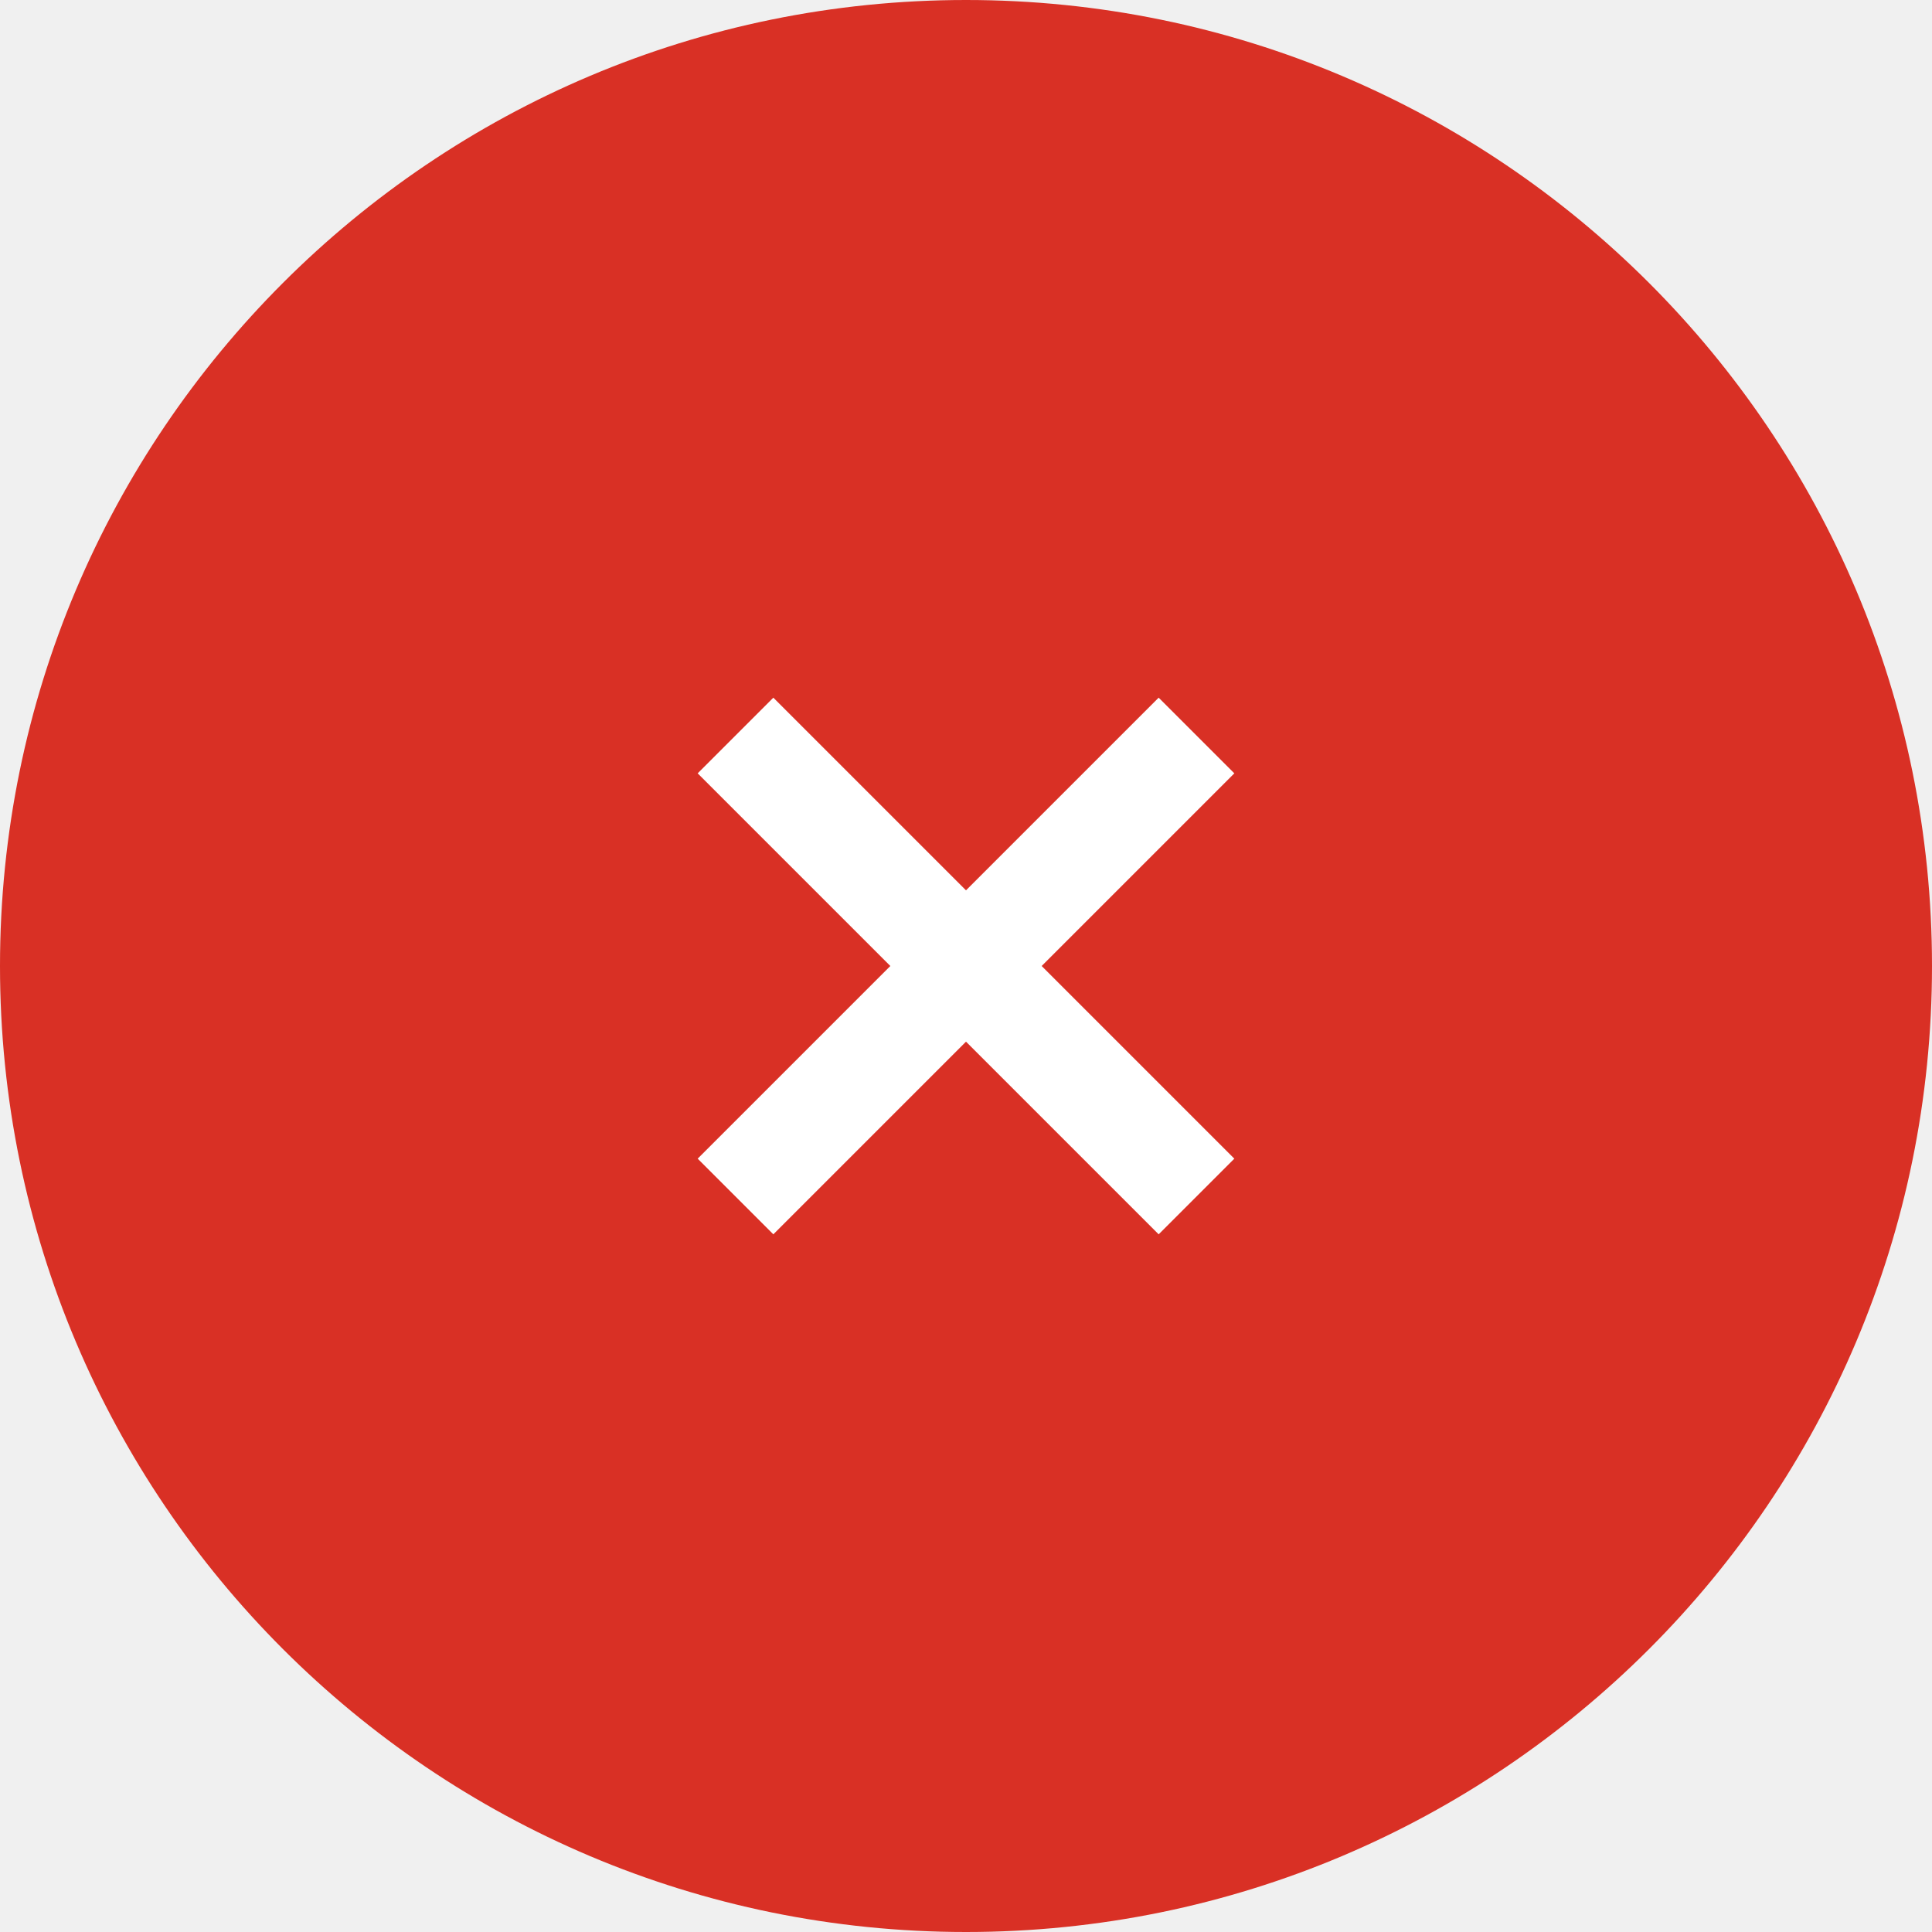
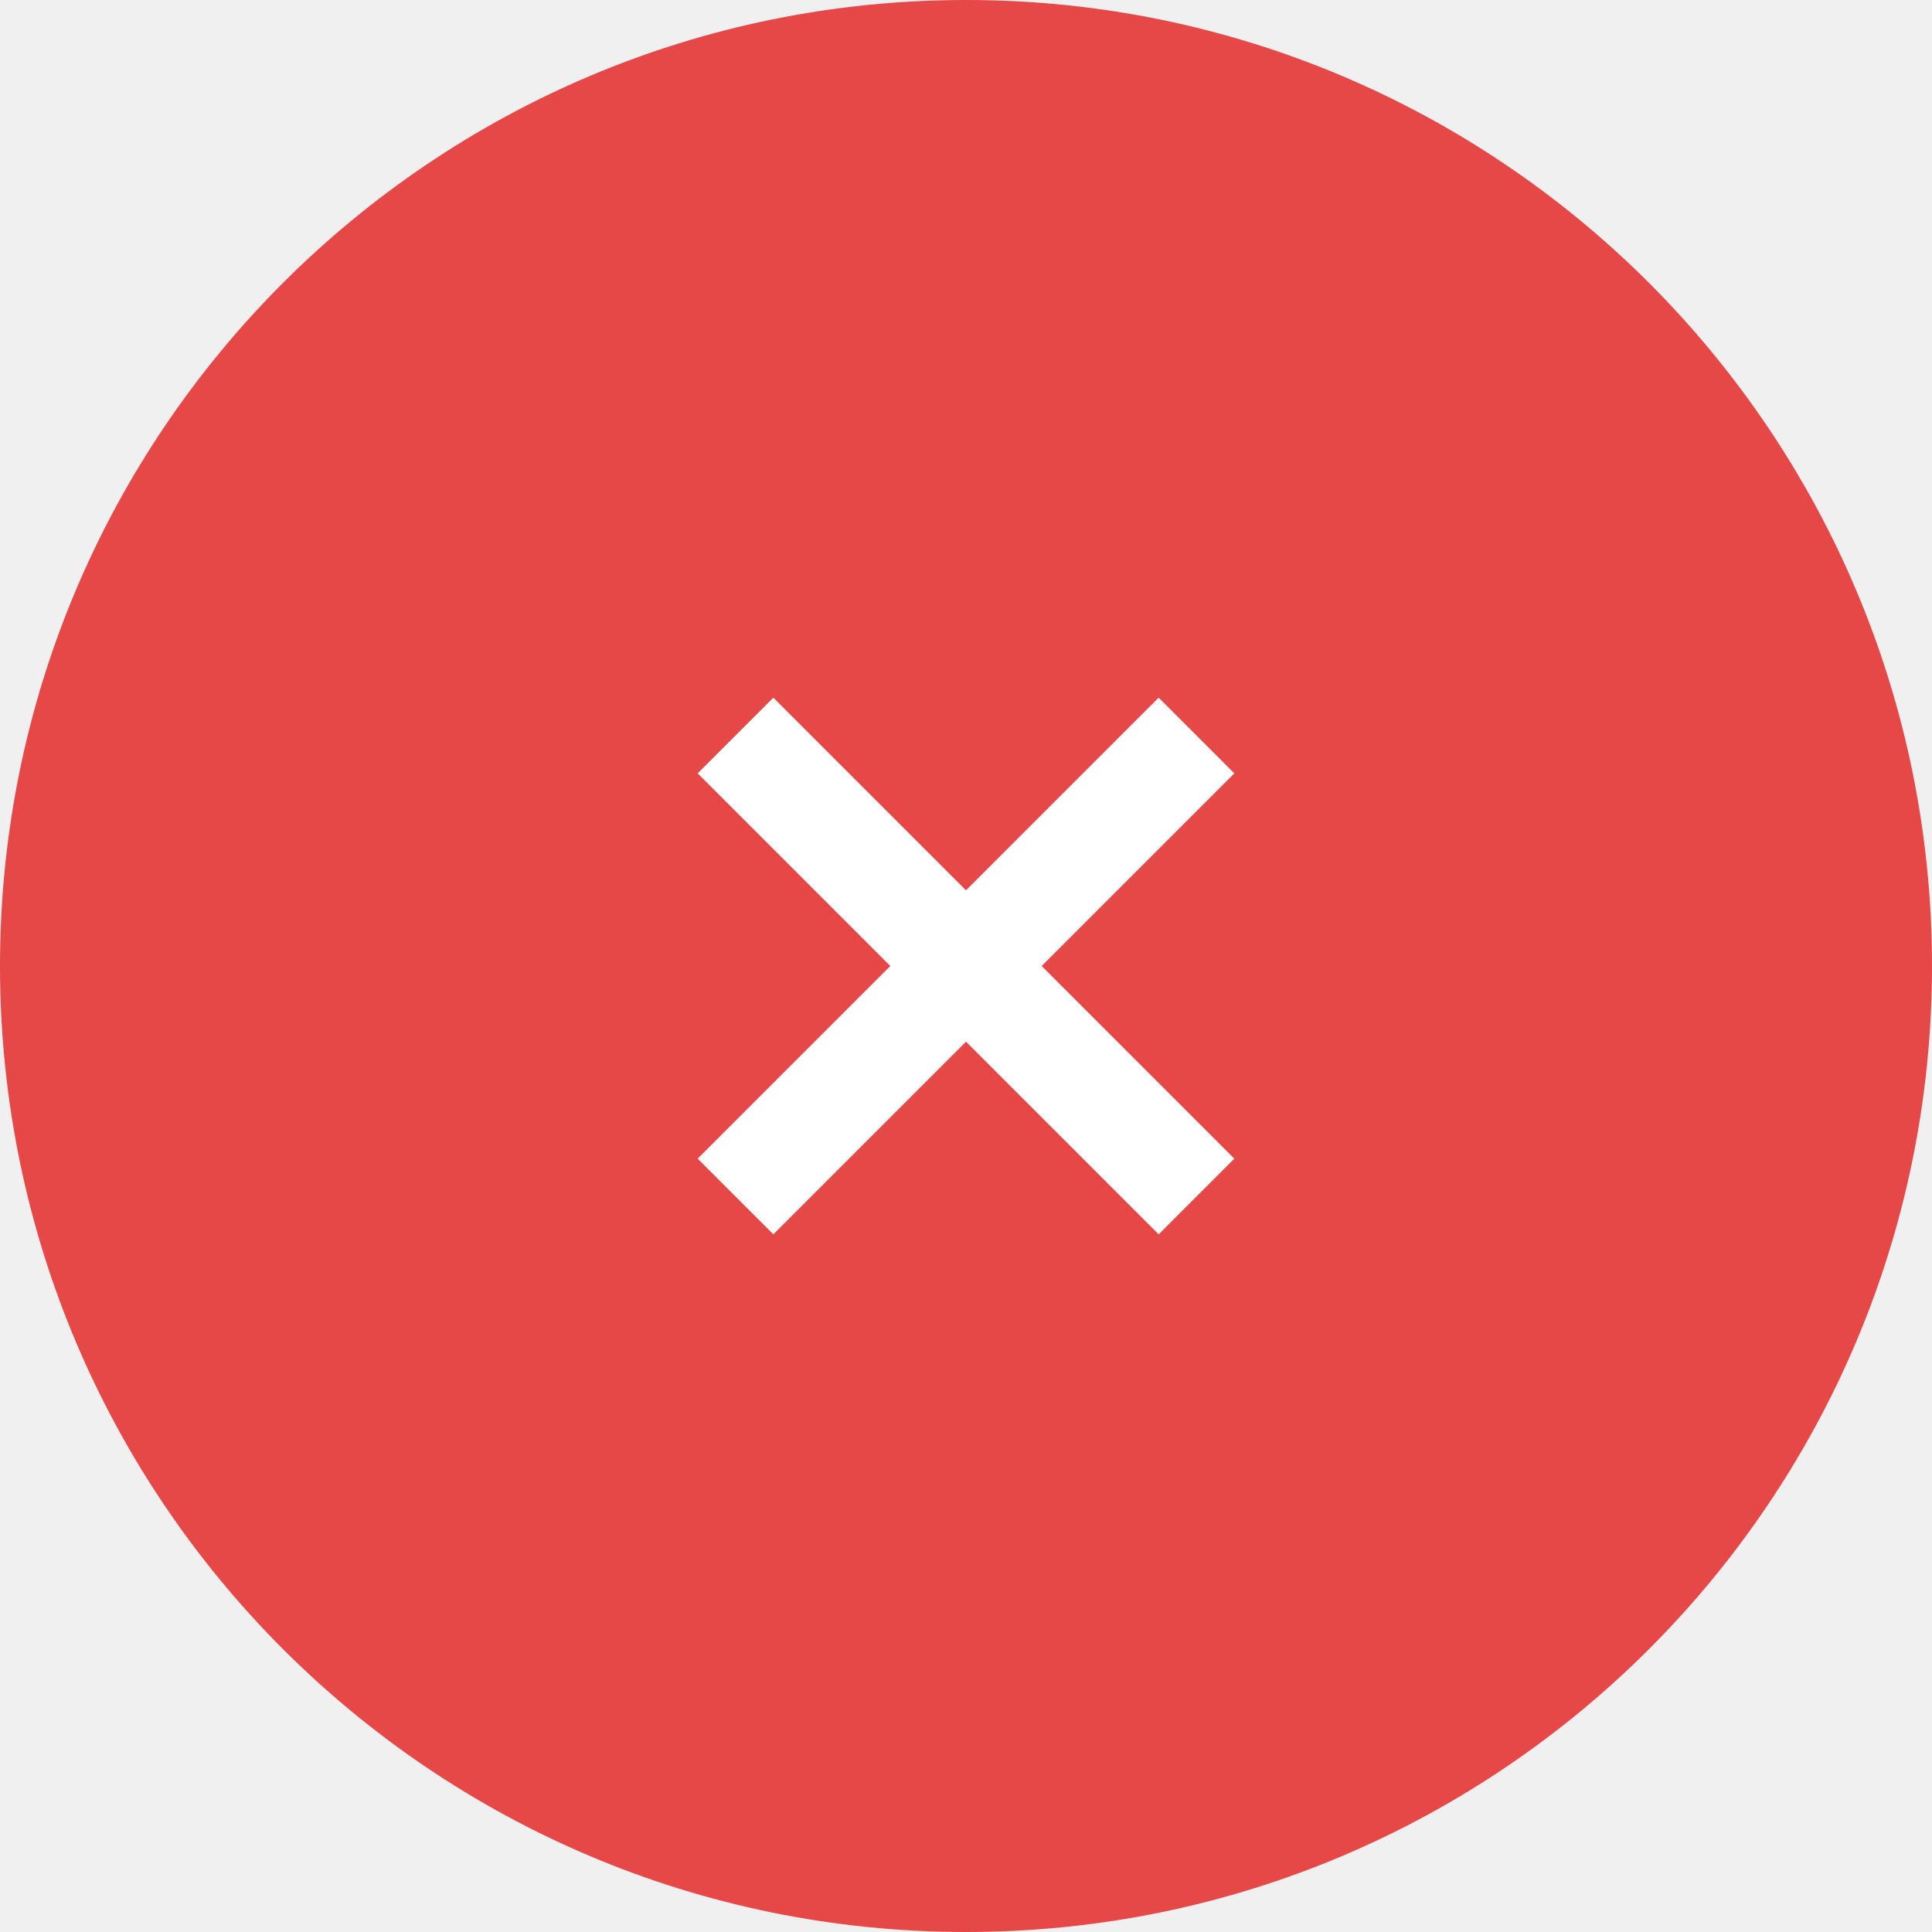
<svg xmlns="http://www.w3.org/2000/svg" width="36" height="36" viewBox="0 0 36 36">
-   <circle cx="18" cy="18" r="18" fill="#d93025" />
+   <circle cx="18" cy="18" r="18" fill="#E64747" />
  <circle cx="18" cy="18" r="18" fill="#ffffff" fill-opacity="0" />
  <path d="M23 14.41L21.59 13 18 16.59 14.41 13 13 14.41 16.59 18 13 21.59 14.41 23 18 19.41 21.59 23 23 21.59 19.41 18z" fill="#ffffff" />
</svg>
